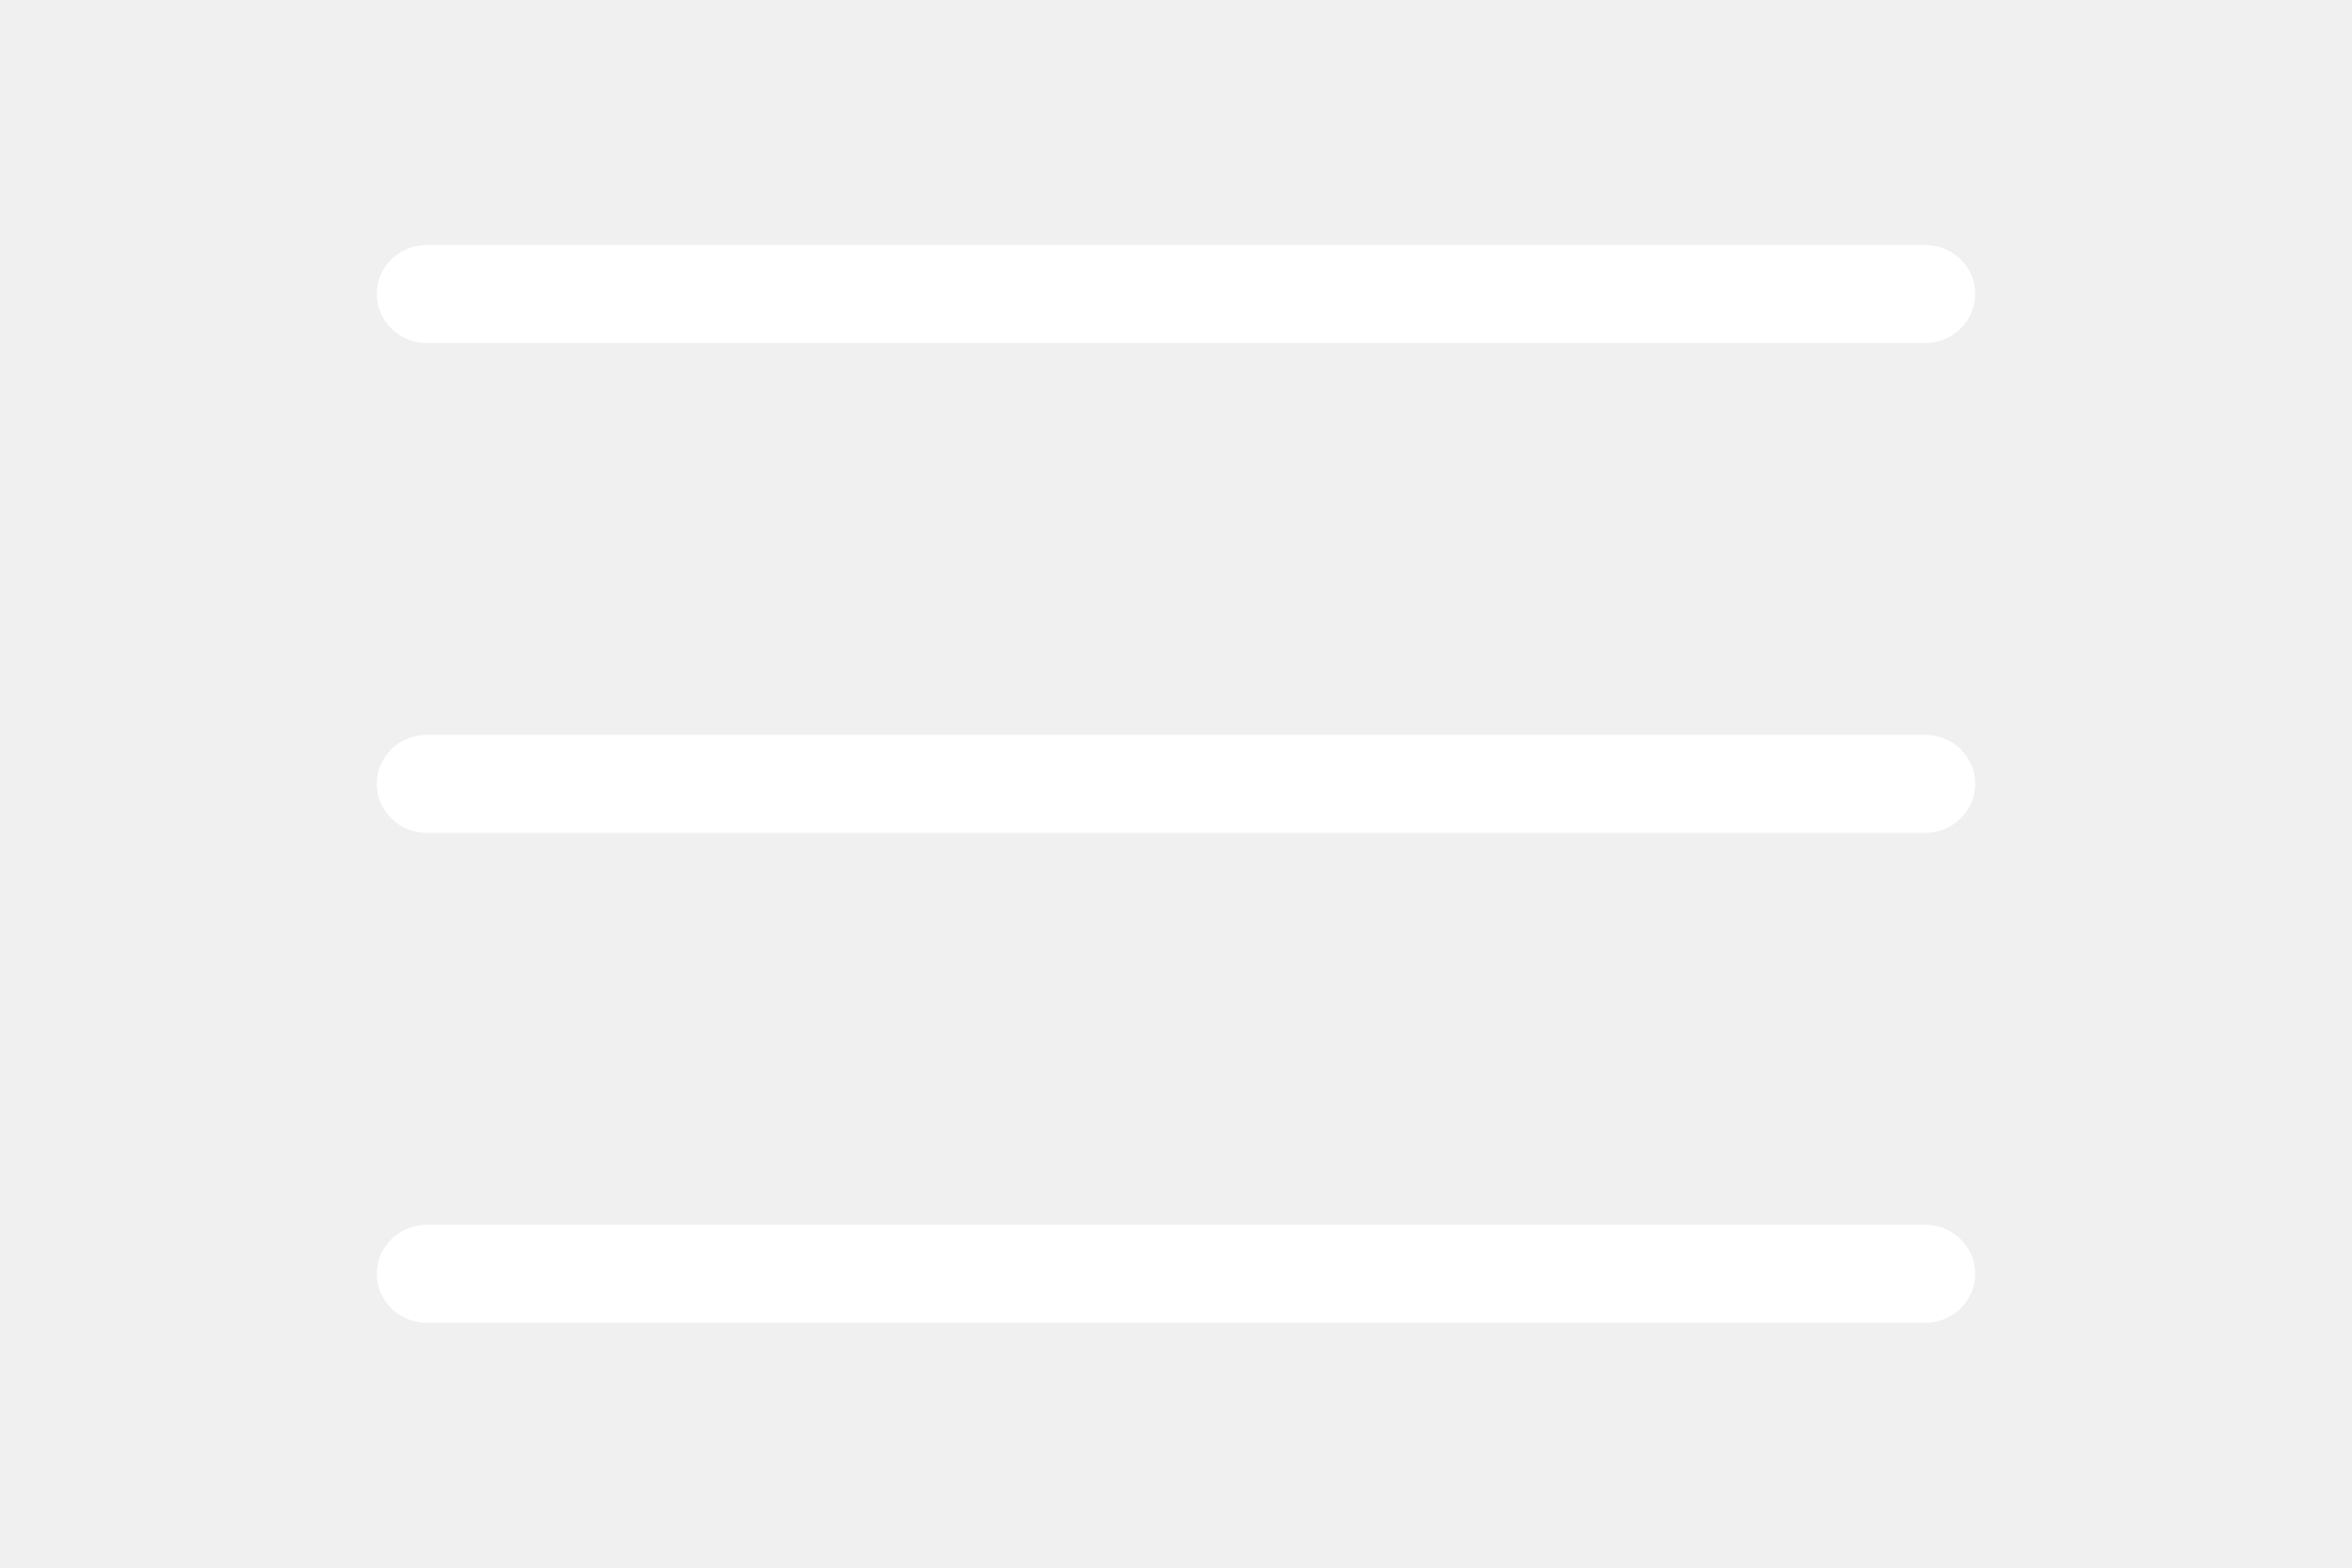
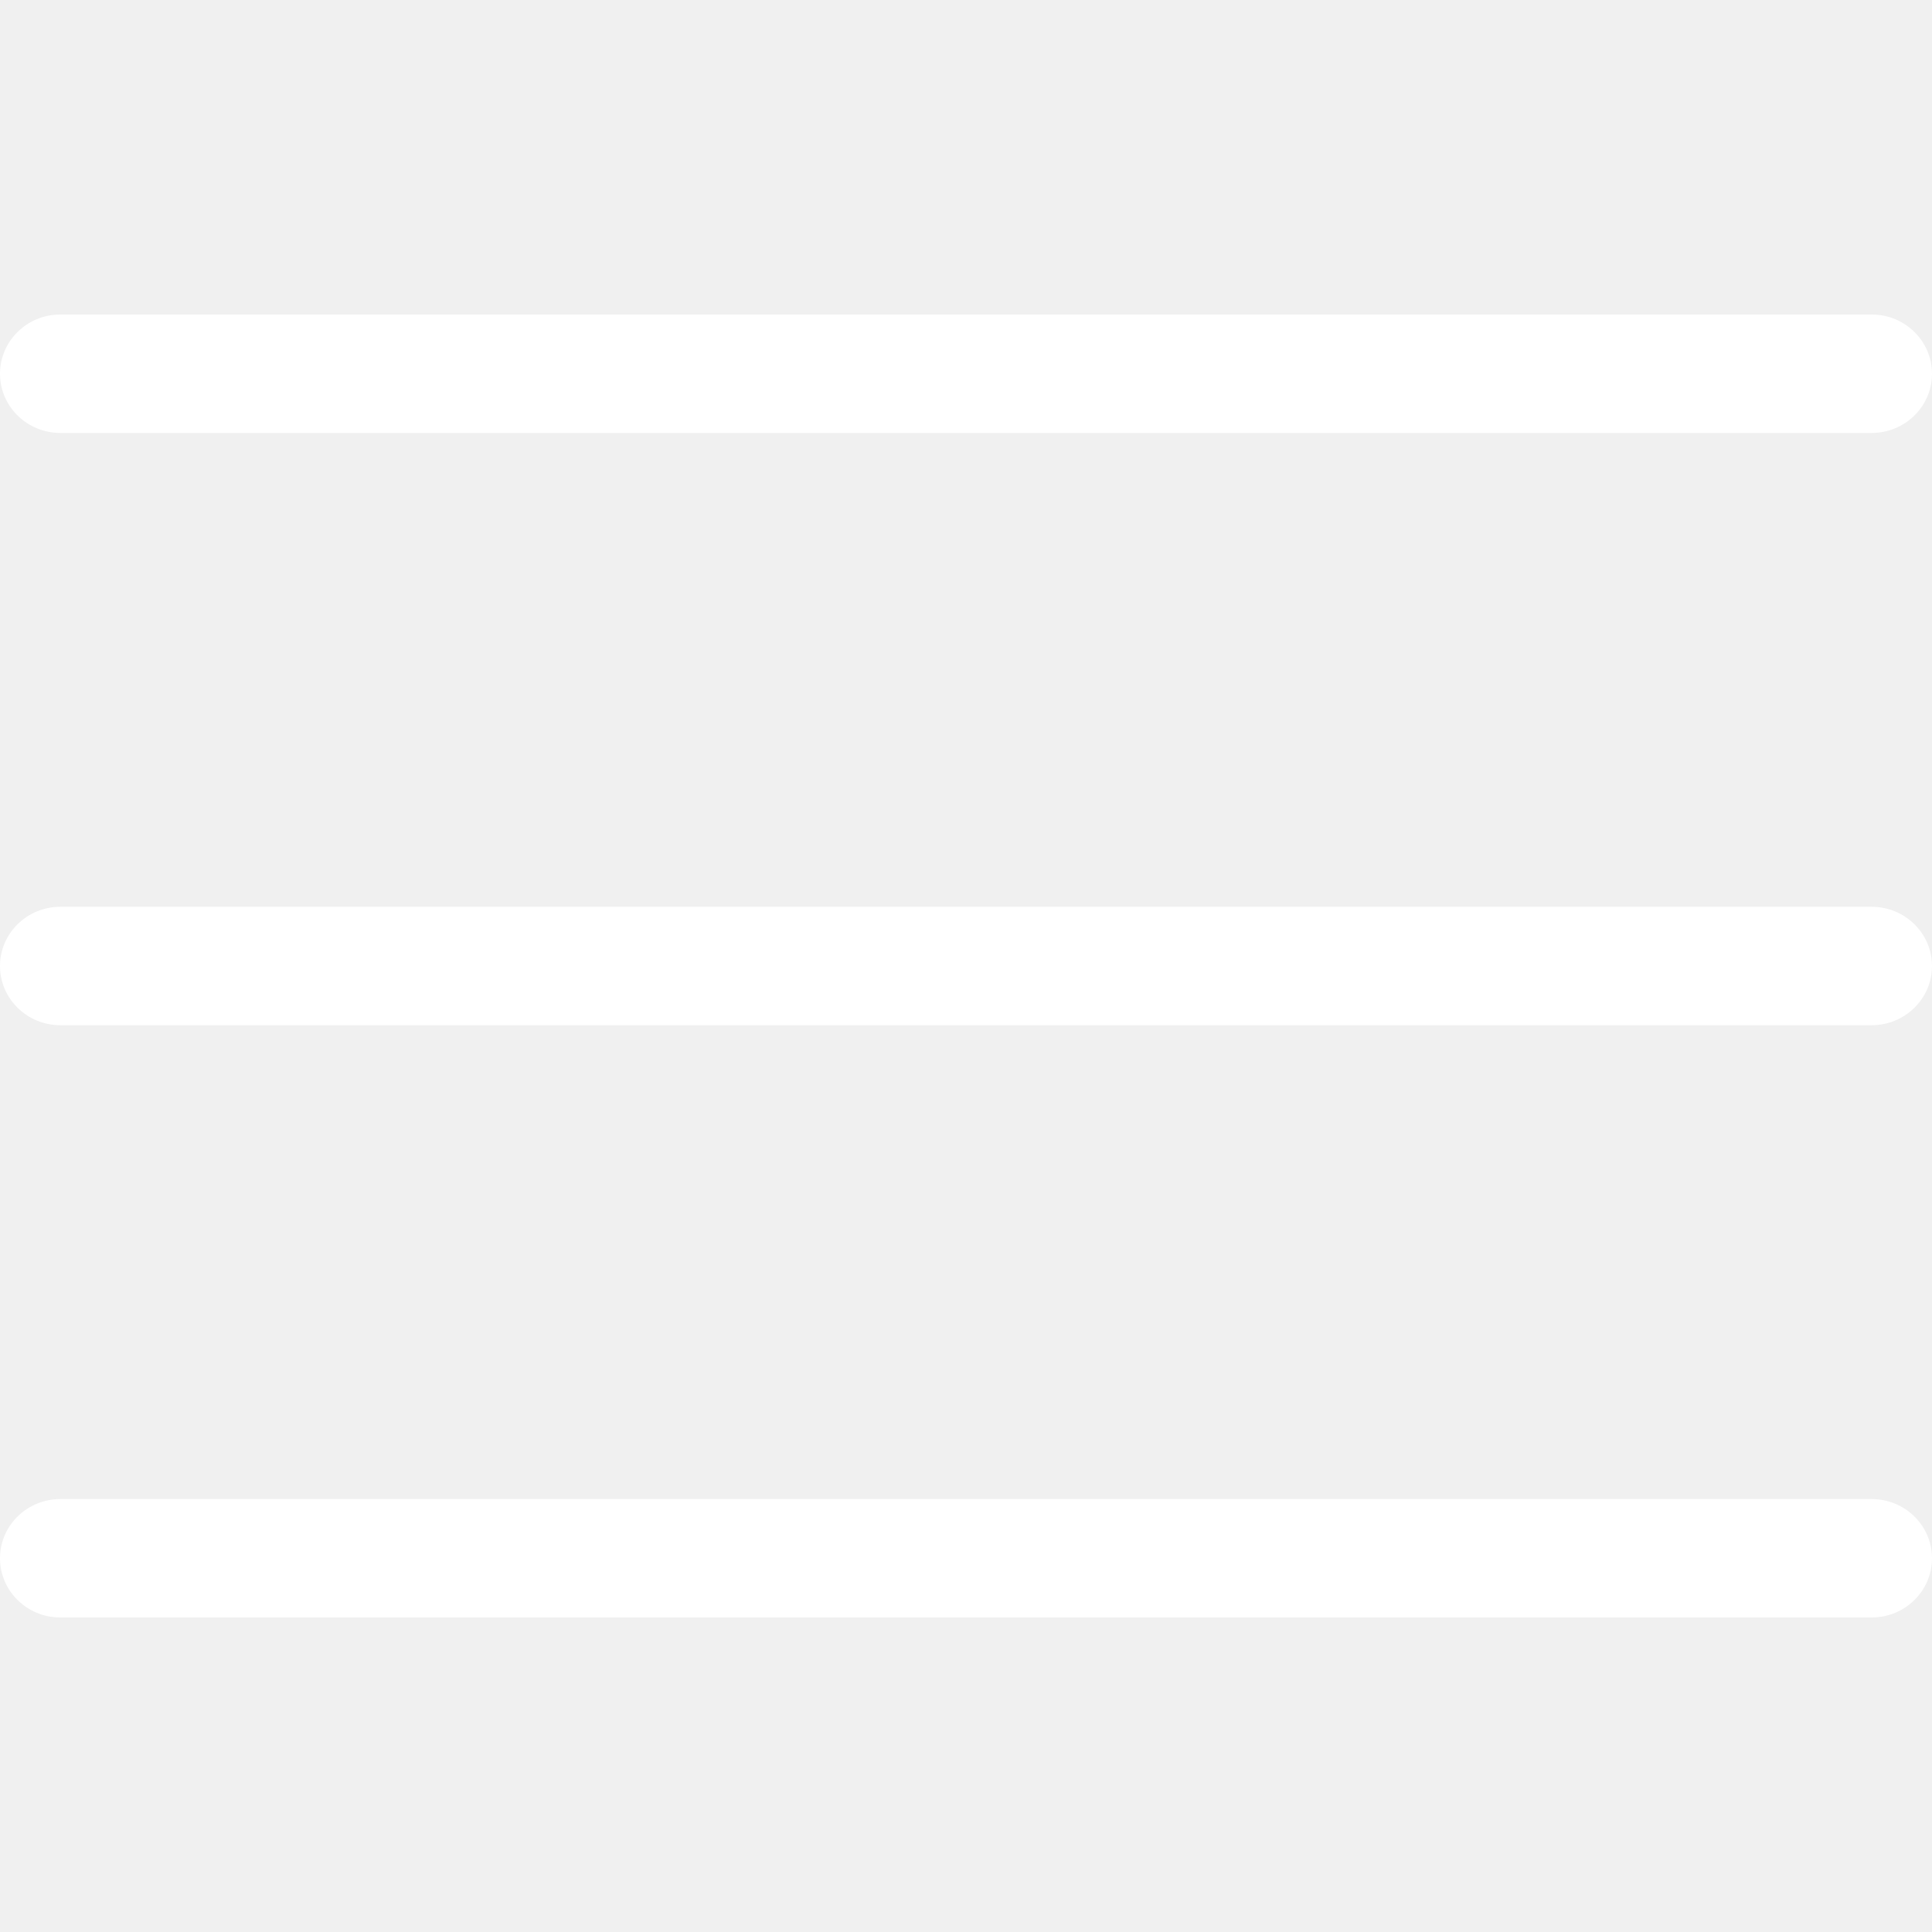
- <svg xmlns="http://www.w3.org/2000/svg" width="30" height="20" viewBox="0 0 368 361" fill="none">
+ <svg xmlns="http://www.w3.org/2000/svg" width="16" height="16" viewBox="0 0 368 361" fill="none">
  <path d="M11.5 78.969H356.499C362.848 78.969 367.999 73.914 367.999 67.688C367.999 61.46 362.847 56.407 356.499 56.407H11.5C5.152 56.407 0 61.46 0 67.688C0 73.915 5.152 78.969 11.5 78.969Z" fill="white" />
  <path d="M356.499 169.219H11.5C5.151 169.219 0 174.273 0 180.5C0 186.727 5.152 191.781 11.5 191.781H356.499C362.848 191.781 367.999 186.727 367.999 180.5C367.999 174.273 362.848 169.219 356.499 169.219Z" fill="white" />
  <path d="M356.499 282.031H11.5C5.151 282.031 0 287.086 0 293.312C0 299.54 5.152 304.593 11.5 304.593H356.499C362.848 304.593 367.999 299.539 367.999 293.312C368 287.085 362.848 282.031 356.499 282.031Z" fill="white" />
</svg>
